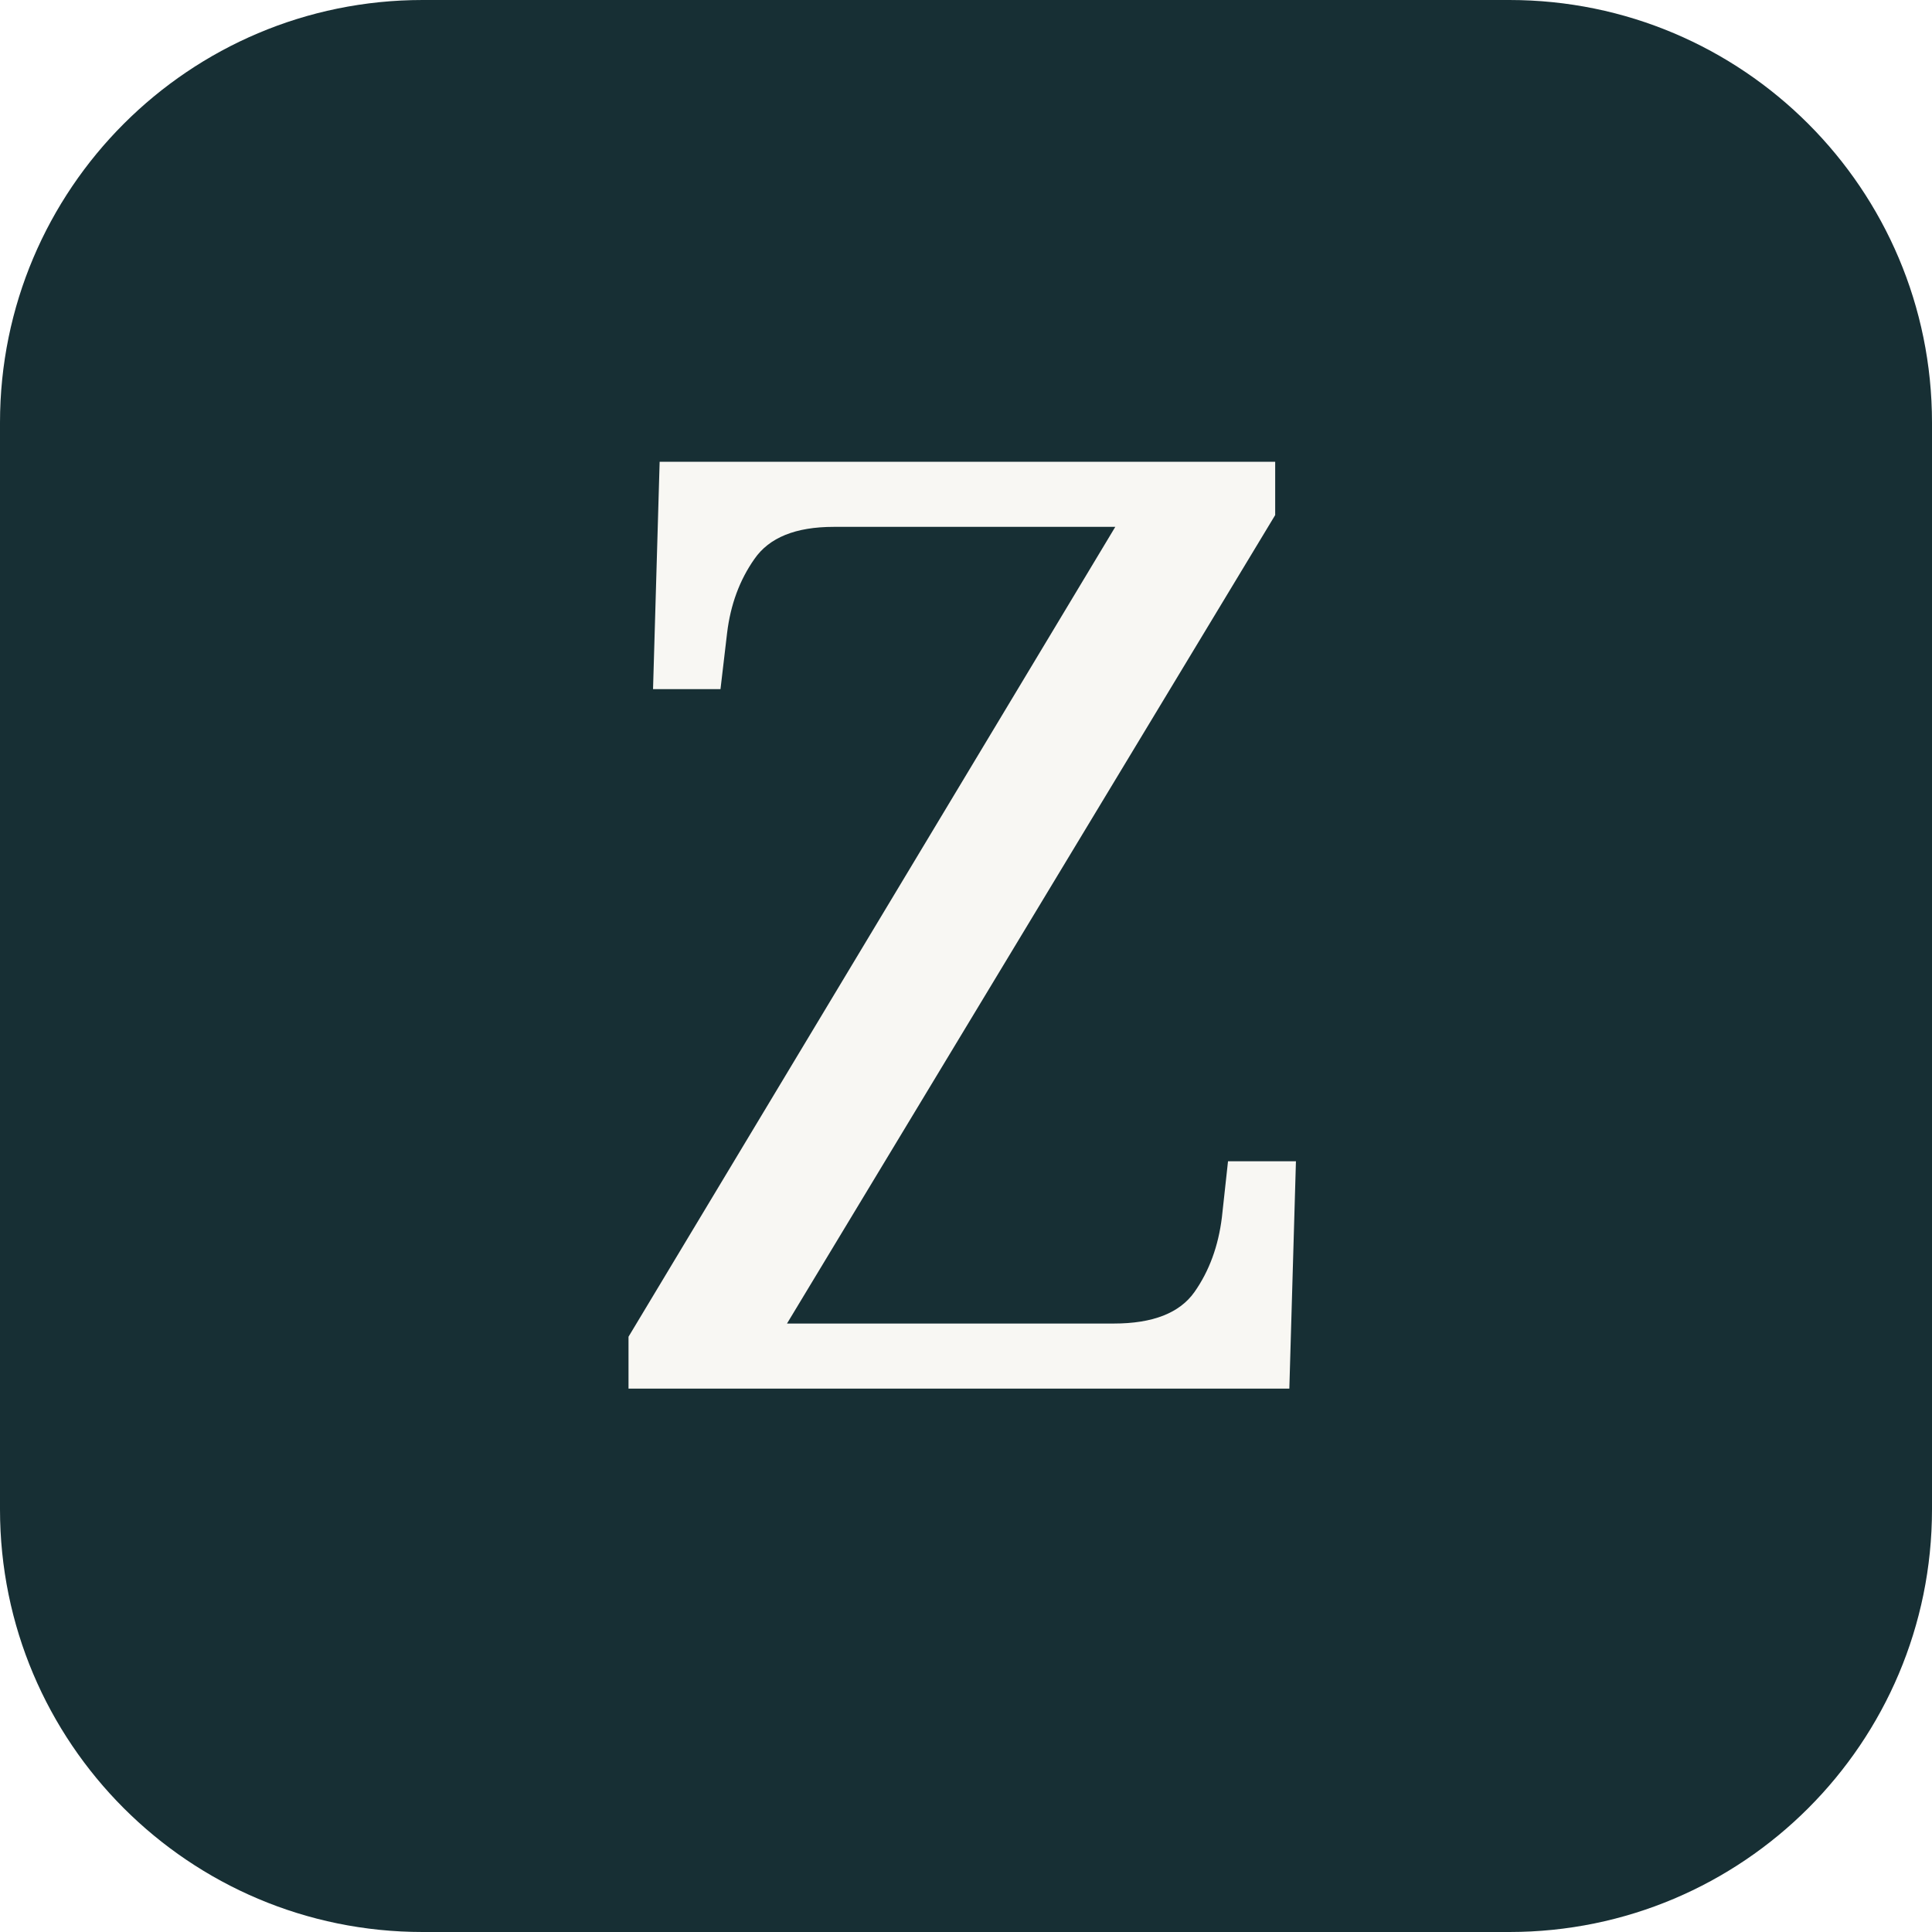
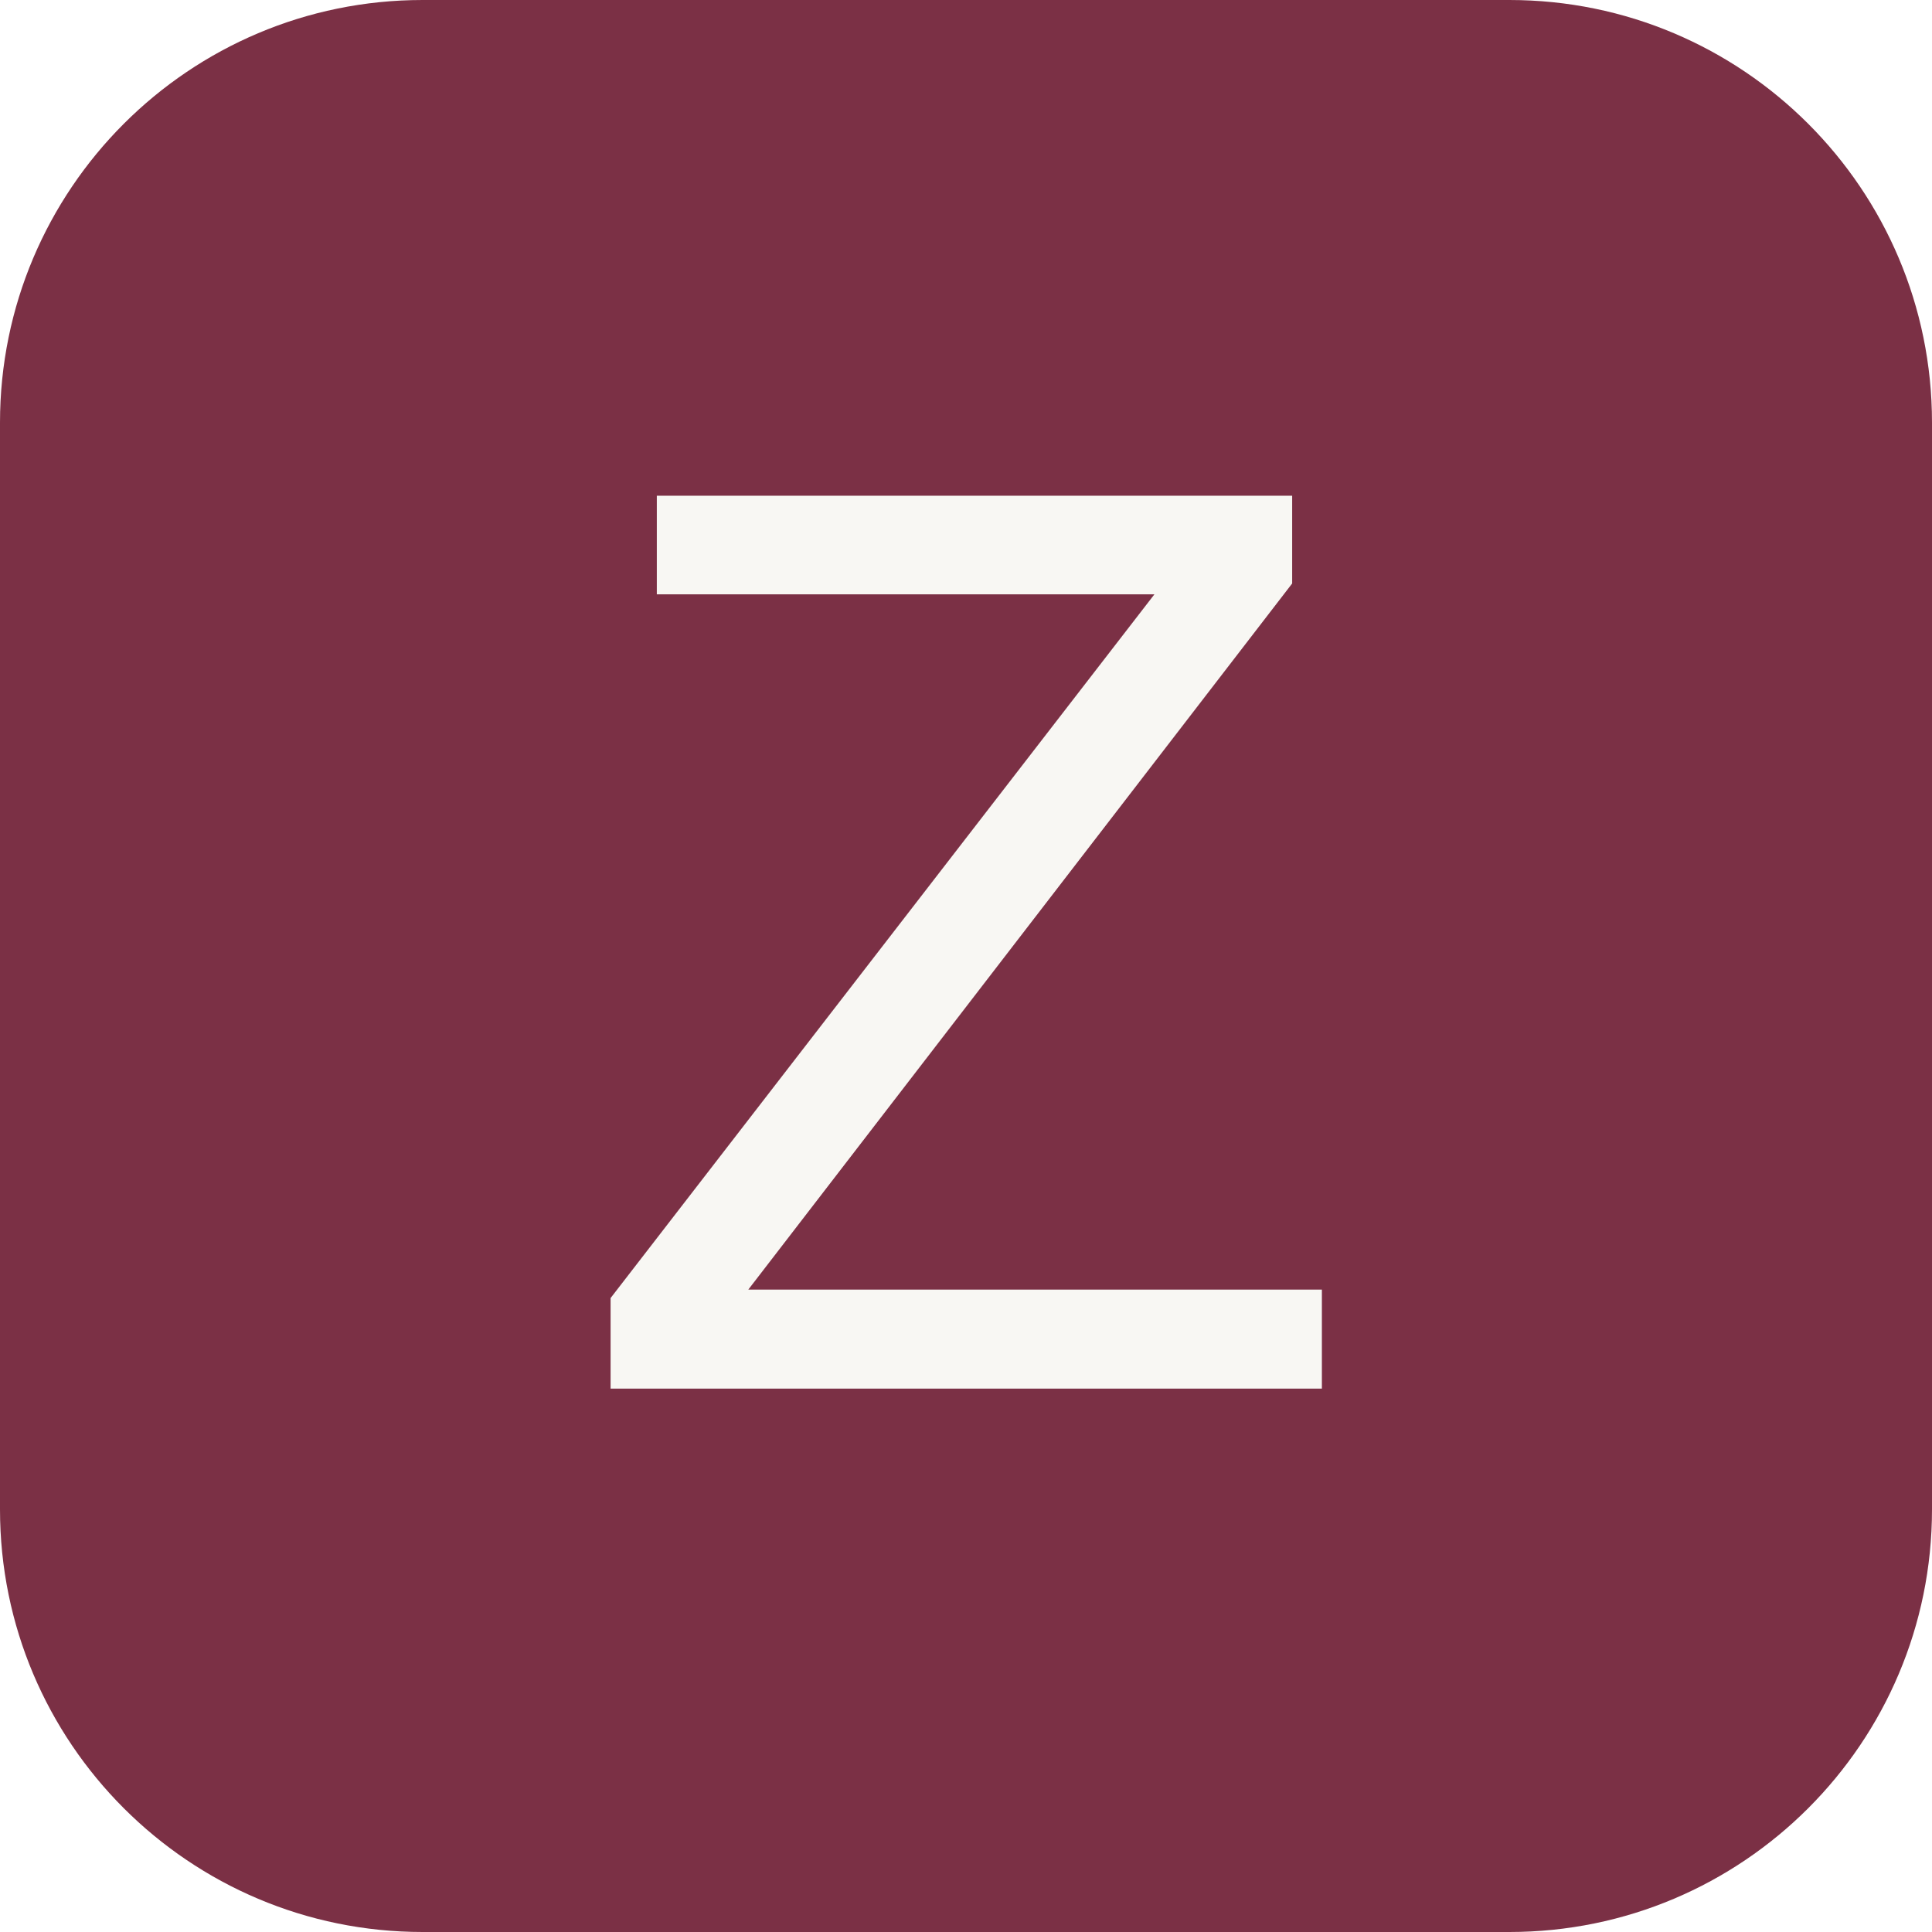
<svg xmlns="http://www.w3.org/2000/svg" viewBox="0 0 64 64">
-   <rect width="64" height="64" rx="14" fill="#172f34" />
-   <text x="32" y="46" text-anchor="middle" font-family="Georgia,serif" font-size="43" fill="#f8f7f3">Z</text>
+   <rect width="64" height="64" rx="14" fill="#7b3045" />
+   <text x="32" y="46" text-anchor="middle" font-family="Arial,sans-serif" font-size="43" fill="#f8f7f3">Z</text>
</svg>
